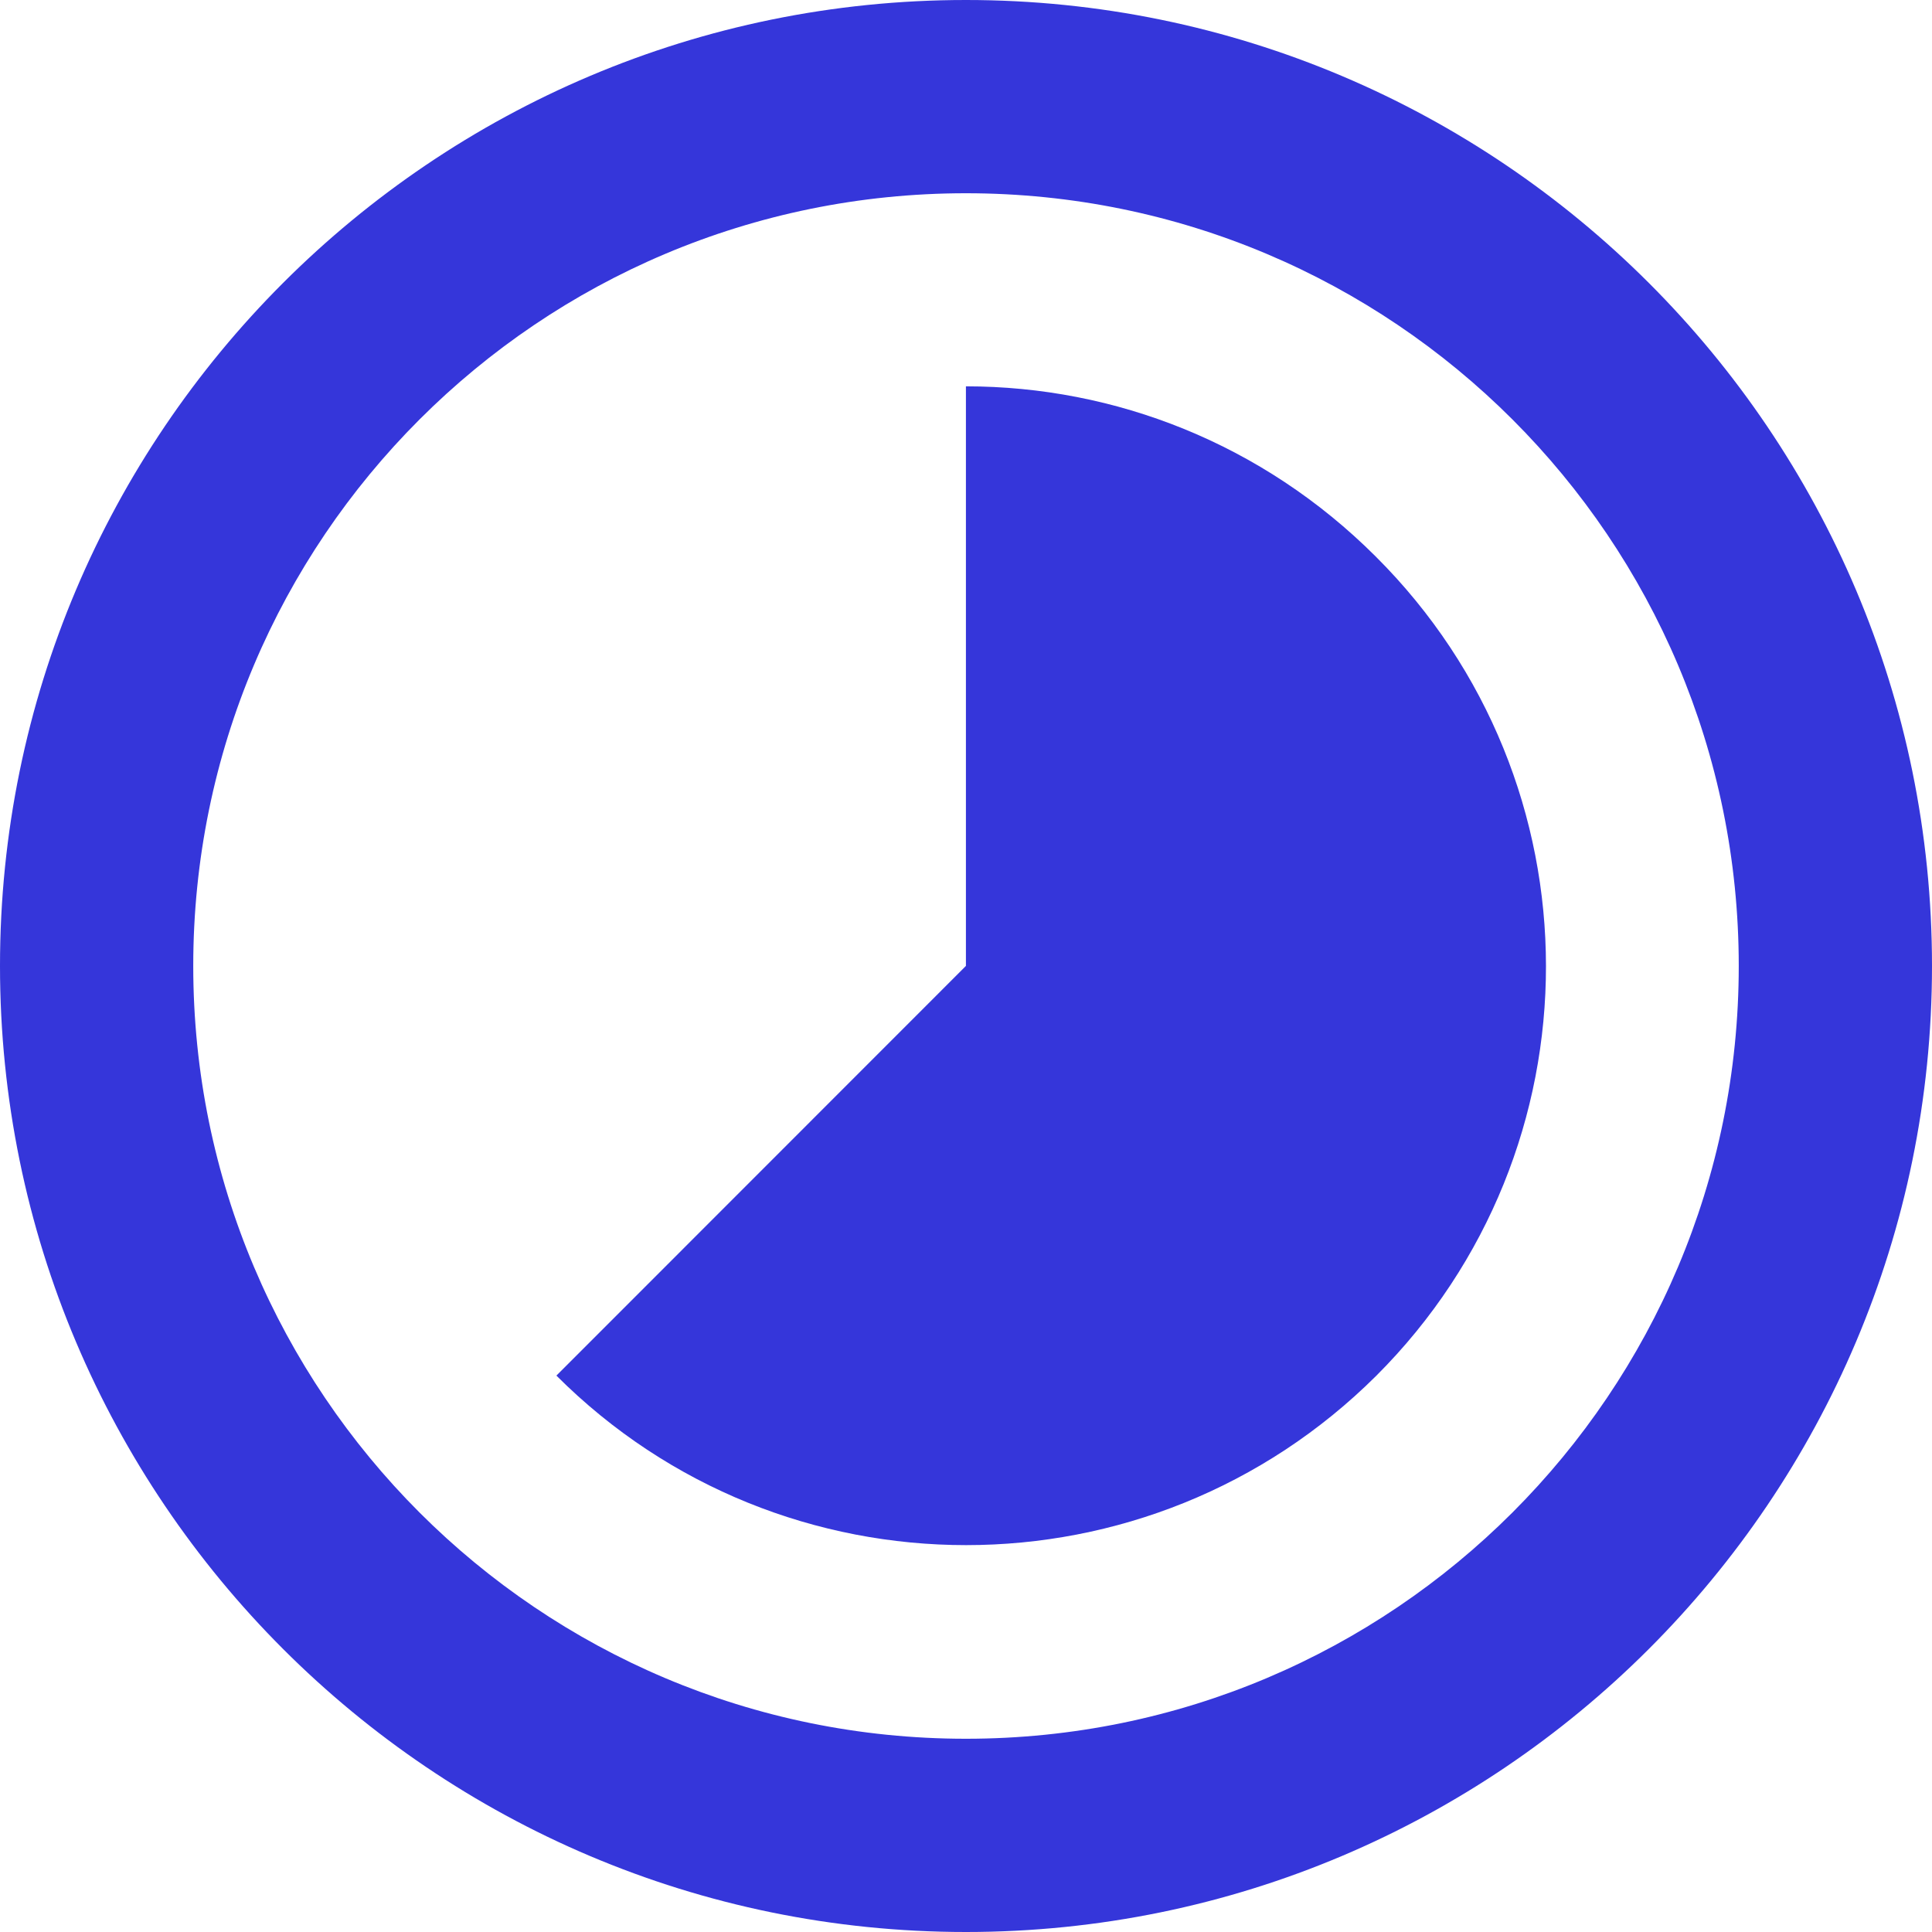
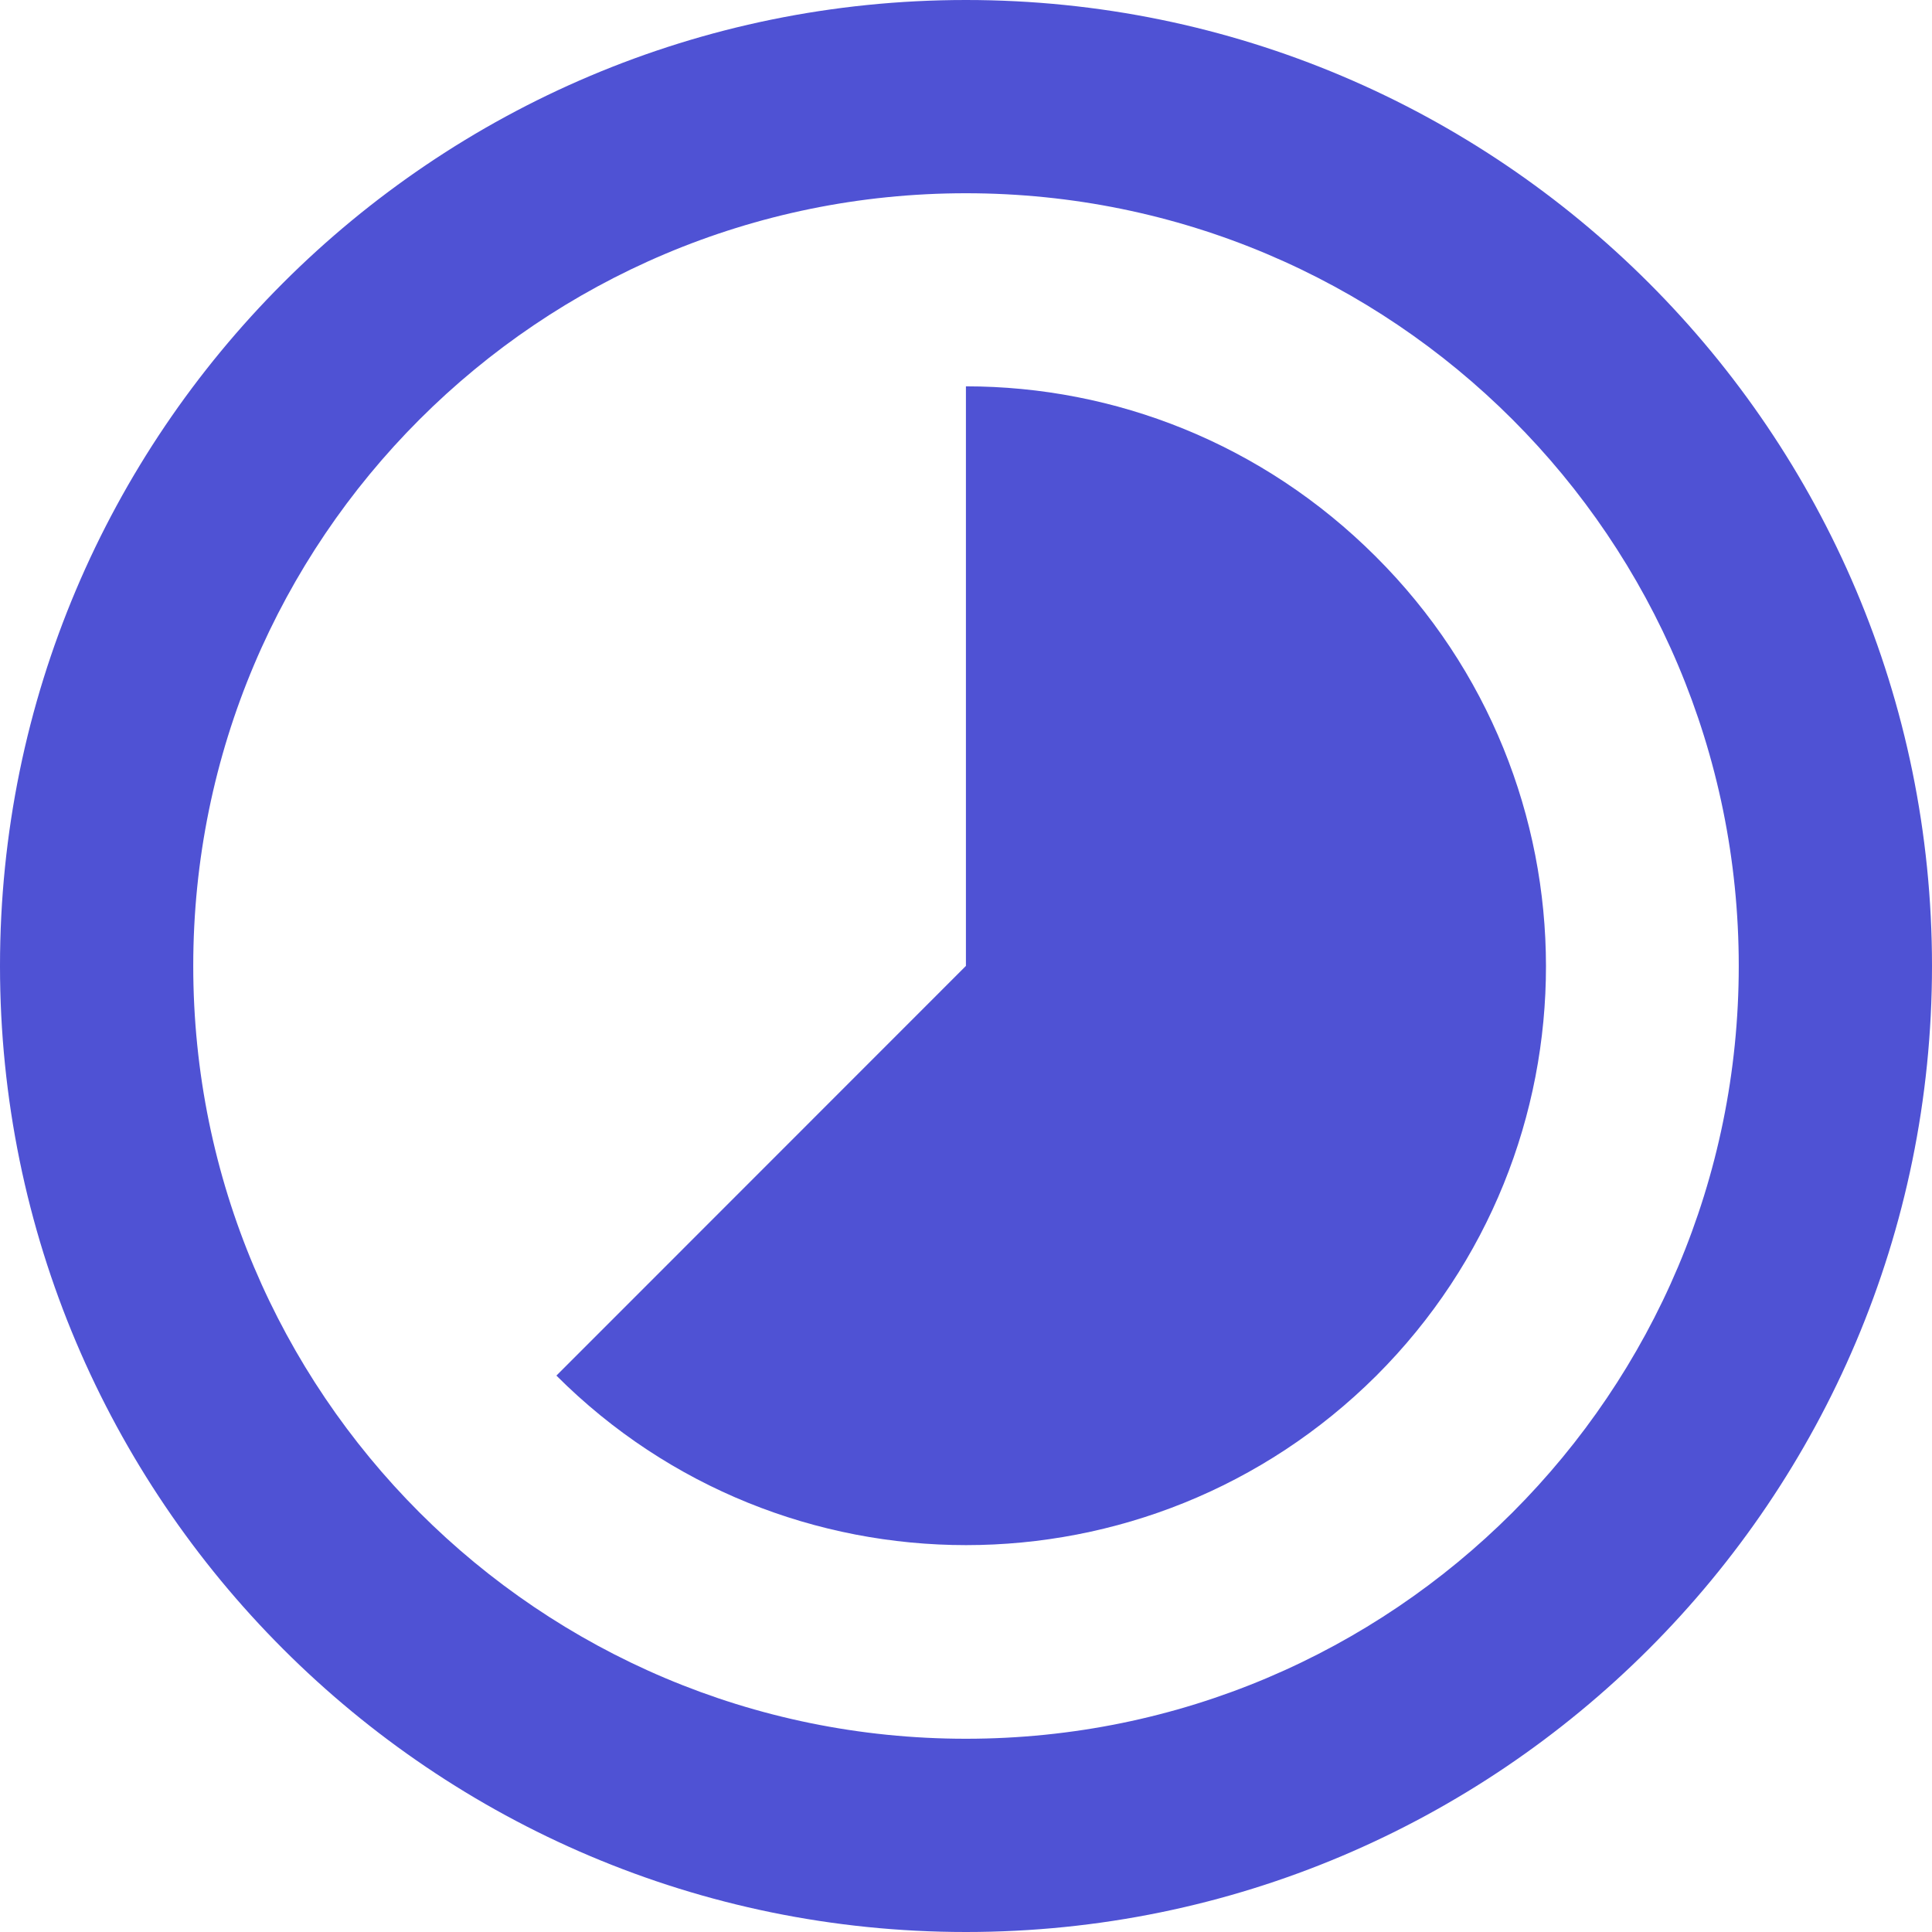
<svg xmlns="http://www.w3.org/2000/svg" preserveAspectRatio="none" overflow="visible" style="display: block;" width="11.667" height="11.667" viewBox="0 0 11.667 11.667" fill="none">
-   <path id="Vector" d="M8.307 3.36C7.624 2.678 6.732 2.333 5.833 2.333V5.833L3.36 8.307C4.725 9.672 6.942 9.672 8.312 8.307C9.678 6.942 9.678 4.725 8.307 3.36ZM5.833 0C2.613 0 0 2.613 0 5.833C0 9.053 2.613 11.667 5.833 11.667C9.053 11.667 11.667 9.053 11.667 5.833C11.667 2.613 9.053 0 5.833 0ZM5.833 10.5C3.255 10.5 1.167 8.412 1.167 5.833C1.167 3.255 3.255 1.167 5.833 1.167C8.412 1.167 10.5 3.255 10.5 5.833C10.5 8.412 8.412 10.5 5.833 10.5Z" fill="#3536DA" />
+   <path id="Vector" d="M8.307 3.36C7.624 2.678 6.732 2.333 5.833 2.333V5.833L3.36 8.307C4.725 9.672 6.942 9.672 8.312 8.307C9.678 6.942 9.678 4.725 8.307 3.36ZM5.833 0C2.613 0 0 2.613 0 5.833C0 9.053 2.613 11.667 5.833 11.667C9.053 11.667 11.667 9.053 11.667 5.833C11.667 2.613 9.053 0 5.833 0ZM5.833 10.5C3.255 10.5 1.167 8.412 1.167 5.833C1.167 3.255 3.255 1.167 5.833 1.167C8.412 1.167 10.5 3.255 10.5 5.833C10.5 8.412 8.412 10.5 5.833 10.5Z" fill="#4F52D4" />
</svg>
